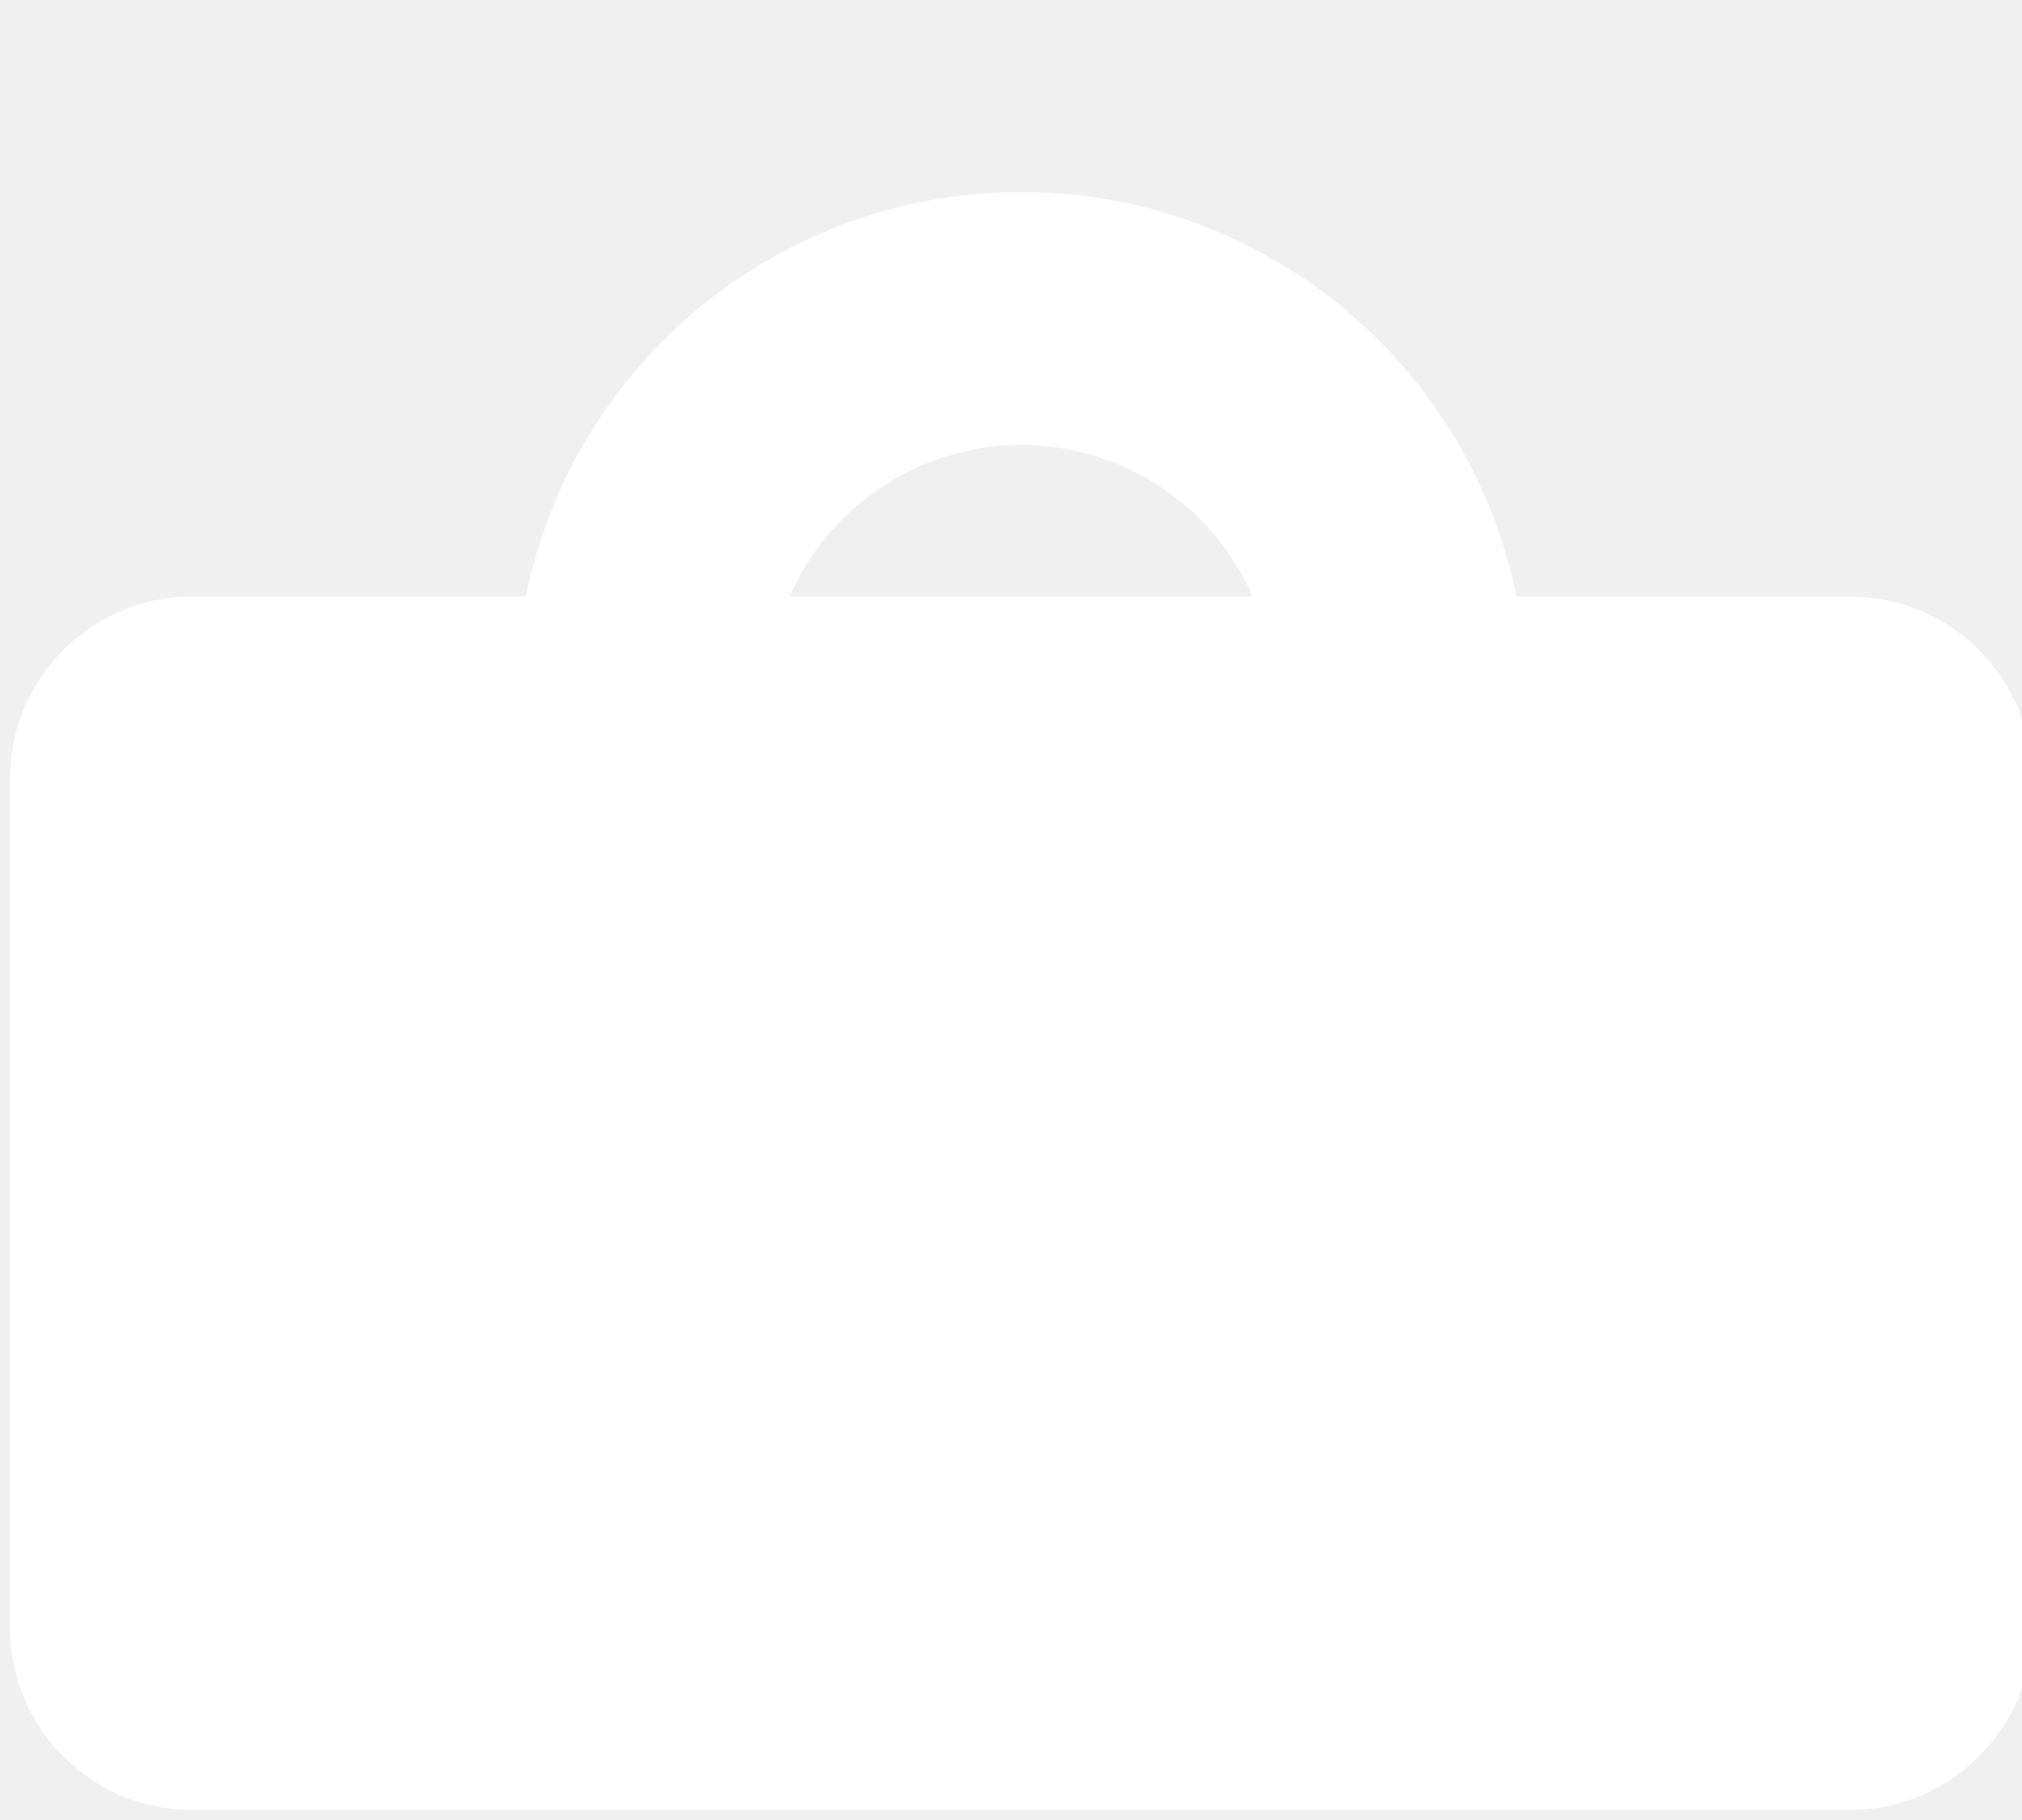
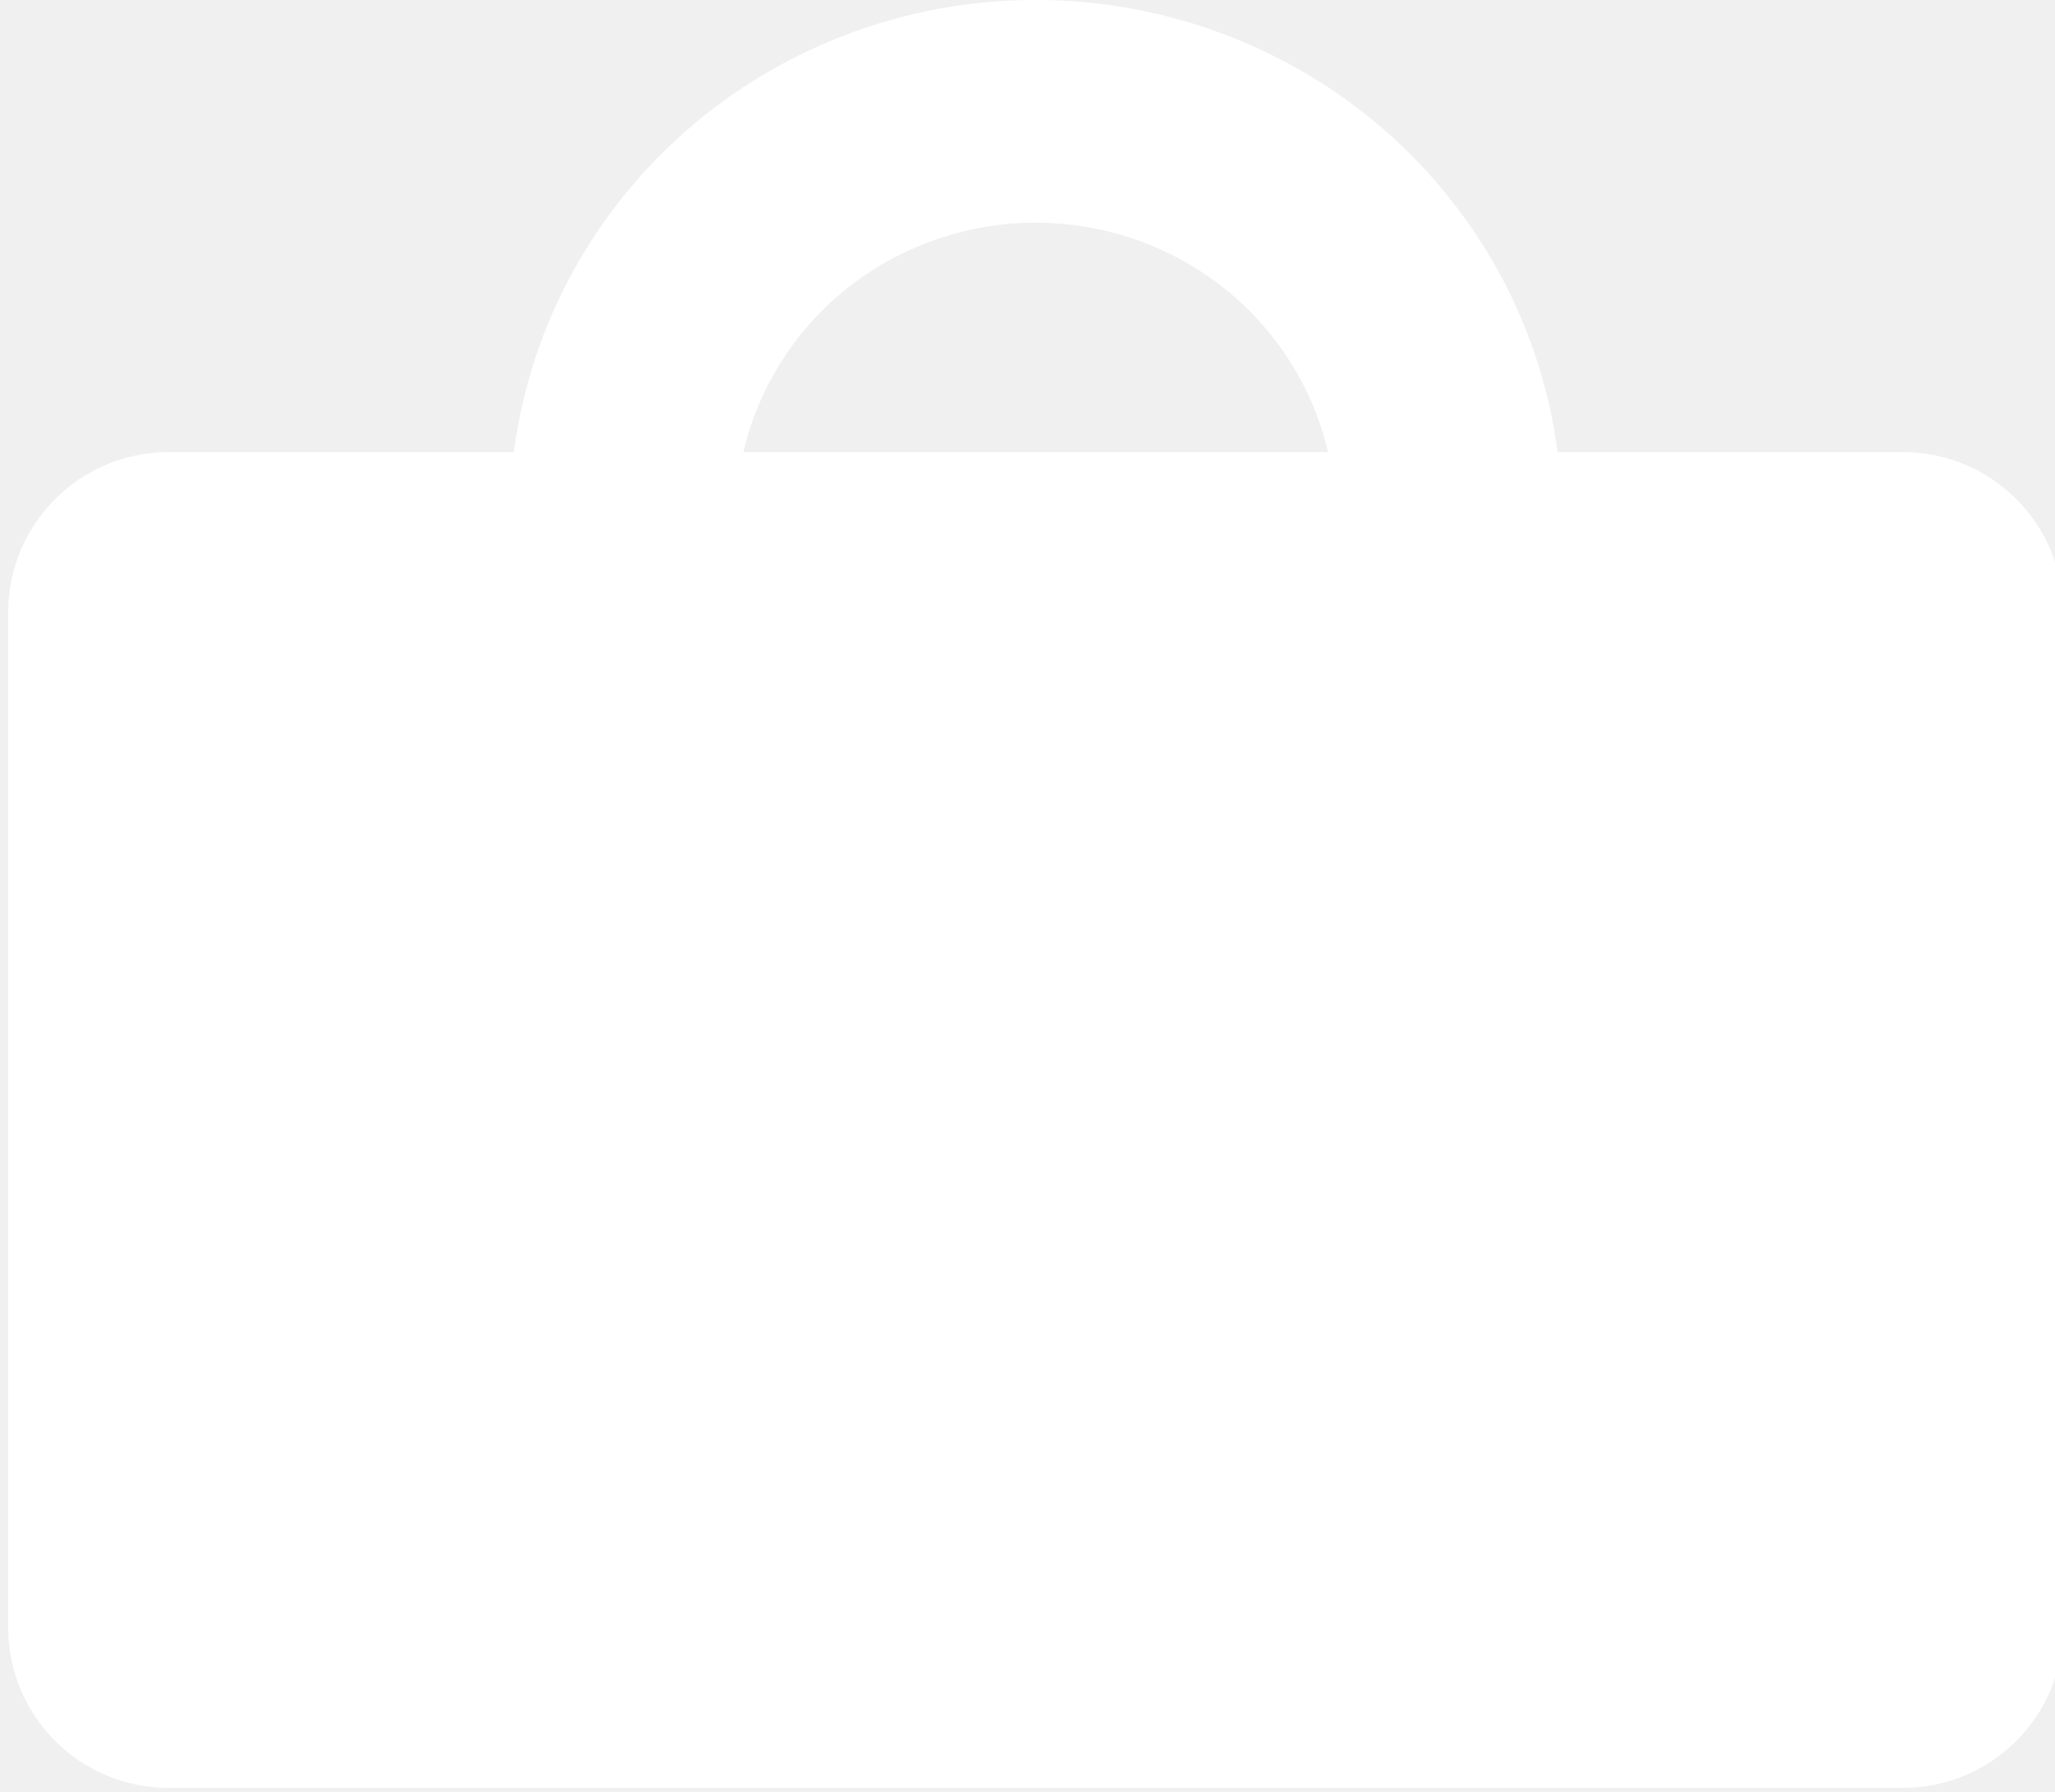
- <svg xmlns="http://www.w3.org/2000/svg" version="1.1" width="100px" height="90px" viewBox="-0.5 -0.5 100 90" class="ge-export-svg-dark">
-   <defs>
-     <style type="text/css">svg.ge-export-svg-dark:not(mjx-container &gt; svg) { filter: invert(100%) hue-rotate(180deg); }
- svg.ge-export-svg-dark foreignObject img,
- svg.ge-export-svg-dark image:not(svg.ge-export-svg-dark switch image),
- svg.ge-export-svg-dark svg:not(mjx-container &gt; svg)
- { filter: invert(100%) hue-rotate(180deg) }</style>
-   </defs>
+ <svg xmlns="http://www.w3.org/2000/svg" version="1.1" width="125px" height="109px" viewBox="-0.5 -0.5 125 109">
+   <defs />
  <g>
    <g data-cell-id="0">
      <g data-cell-id="1">
-         <g data-cell-id="SMxOwZAq8BaQxHtkUUqD-5">
+         <g data-cell-id="jO6dgmZSRIfbelJLF-w5-17">
          <g>
-             <path d="M 75 34 C 75 45.56 67.08 55.61 55.84 58.31 C 44.6 61.01 32.97 55.65 27.72 45.35 C 22.48 35.05 24.97 22.5 33.76 14.99 C 42.55 7.48 55.34 6.98 64.69 13.77 L 57.35 23.89 C 52.67 20.49 46.28 20.74 41.88 24.49 C 37.49 28.25 36.24 34.53 38.86 39.67 C 41.49 44.82 47.3 47.5 52.92 46.15 C 58.54 44.81 62.5 39.78 62.5 34 Z" fill="#000000" stroke="none" transform="rotate(120,50,34)" pointer-events="all" />
+             <path d="M 93.92 33.23 C 92.9 48.01 82.03 60.15 67.65 62.57 C 53.26 64.99 39.12 57.06 33.46 43.41 C 27.81 29.75 32.12 13.94 43.88 5.19 C 55.65 -3.57 71.79 -2.98 82.9 6.62 L 74.13 17.1 C 67.8 11.63 58.59 11.3 51.89 16.29 C 45.18 21.28 42.73 30.29 45.95 38.07 C 49.17 45.86 57.23 50.37 65.43 48.99 C 73.63 47.61 79.83 40.7 80.41 32.27 Z" fill="#ffffff" stroke="none" transform="rotate(90,62.5,31)" pointer-events="all" />
          </g>
        </g>
-         <g data-cell-id="SMxOwZAq8BaQxHtkUUqD-4">
+         <g data-cell-id="jO6dgmZSRIfbelJLF-w5-16">
          <g>
-             <rect x="0" y="29" width="100" height="60" rx="9" ry="9" fill="#000000" stroke="none" pointer-events="all" />
+             <rect x="0" y="27" width="125" height="81.25" rx="9.75" ry="9.75" fill="#ffffff" stroke="none" pointer-events="all" />
          </g>
        </g>
      </g>
    </g>
  </g>
</svg>
